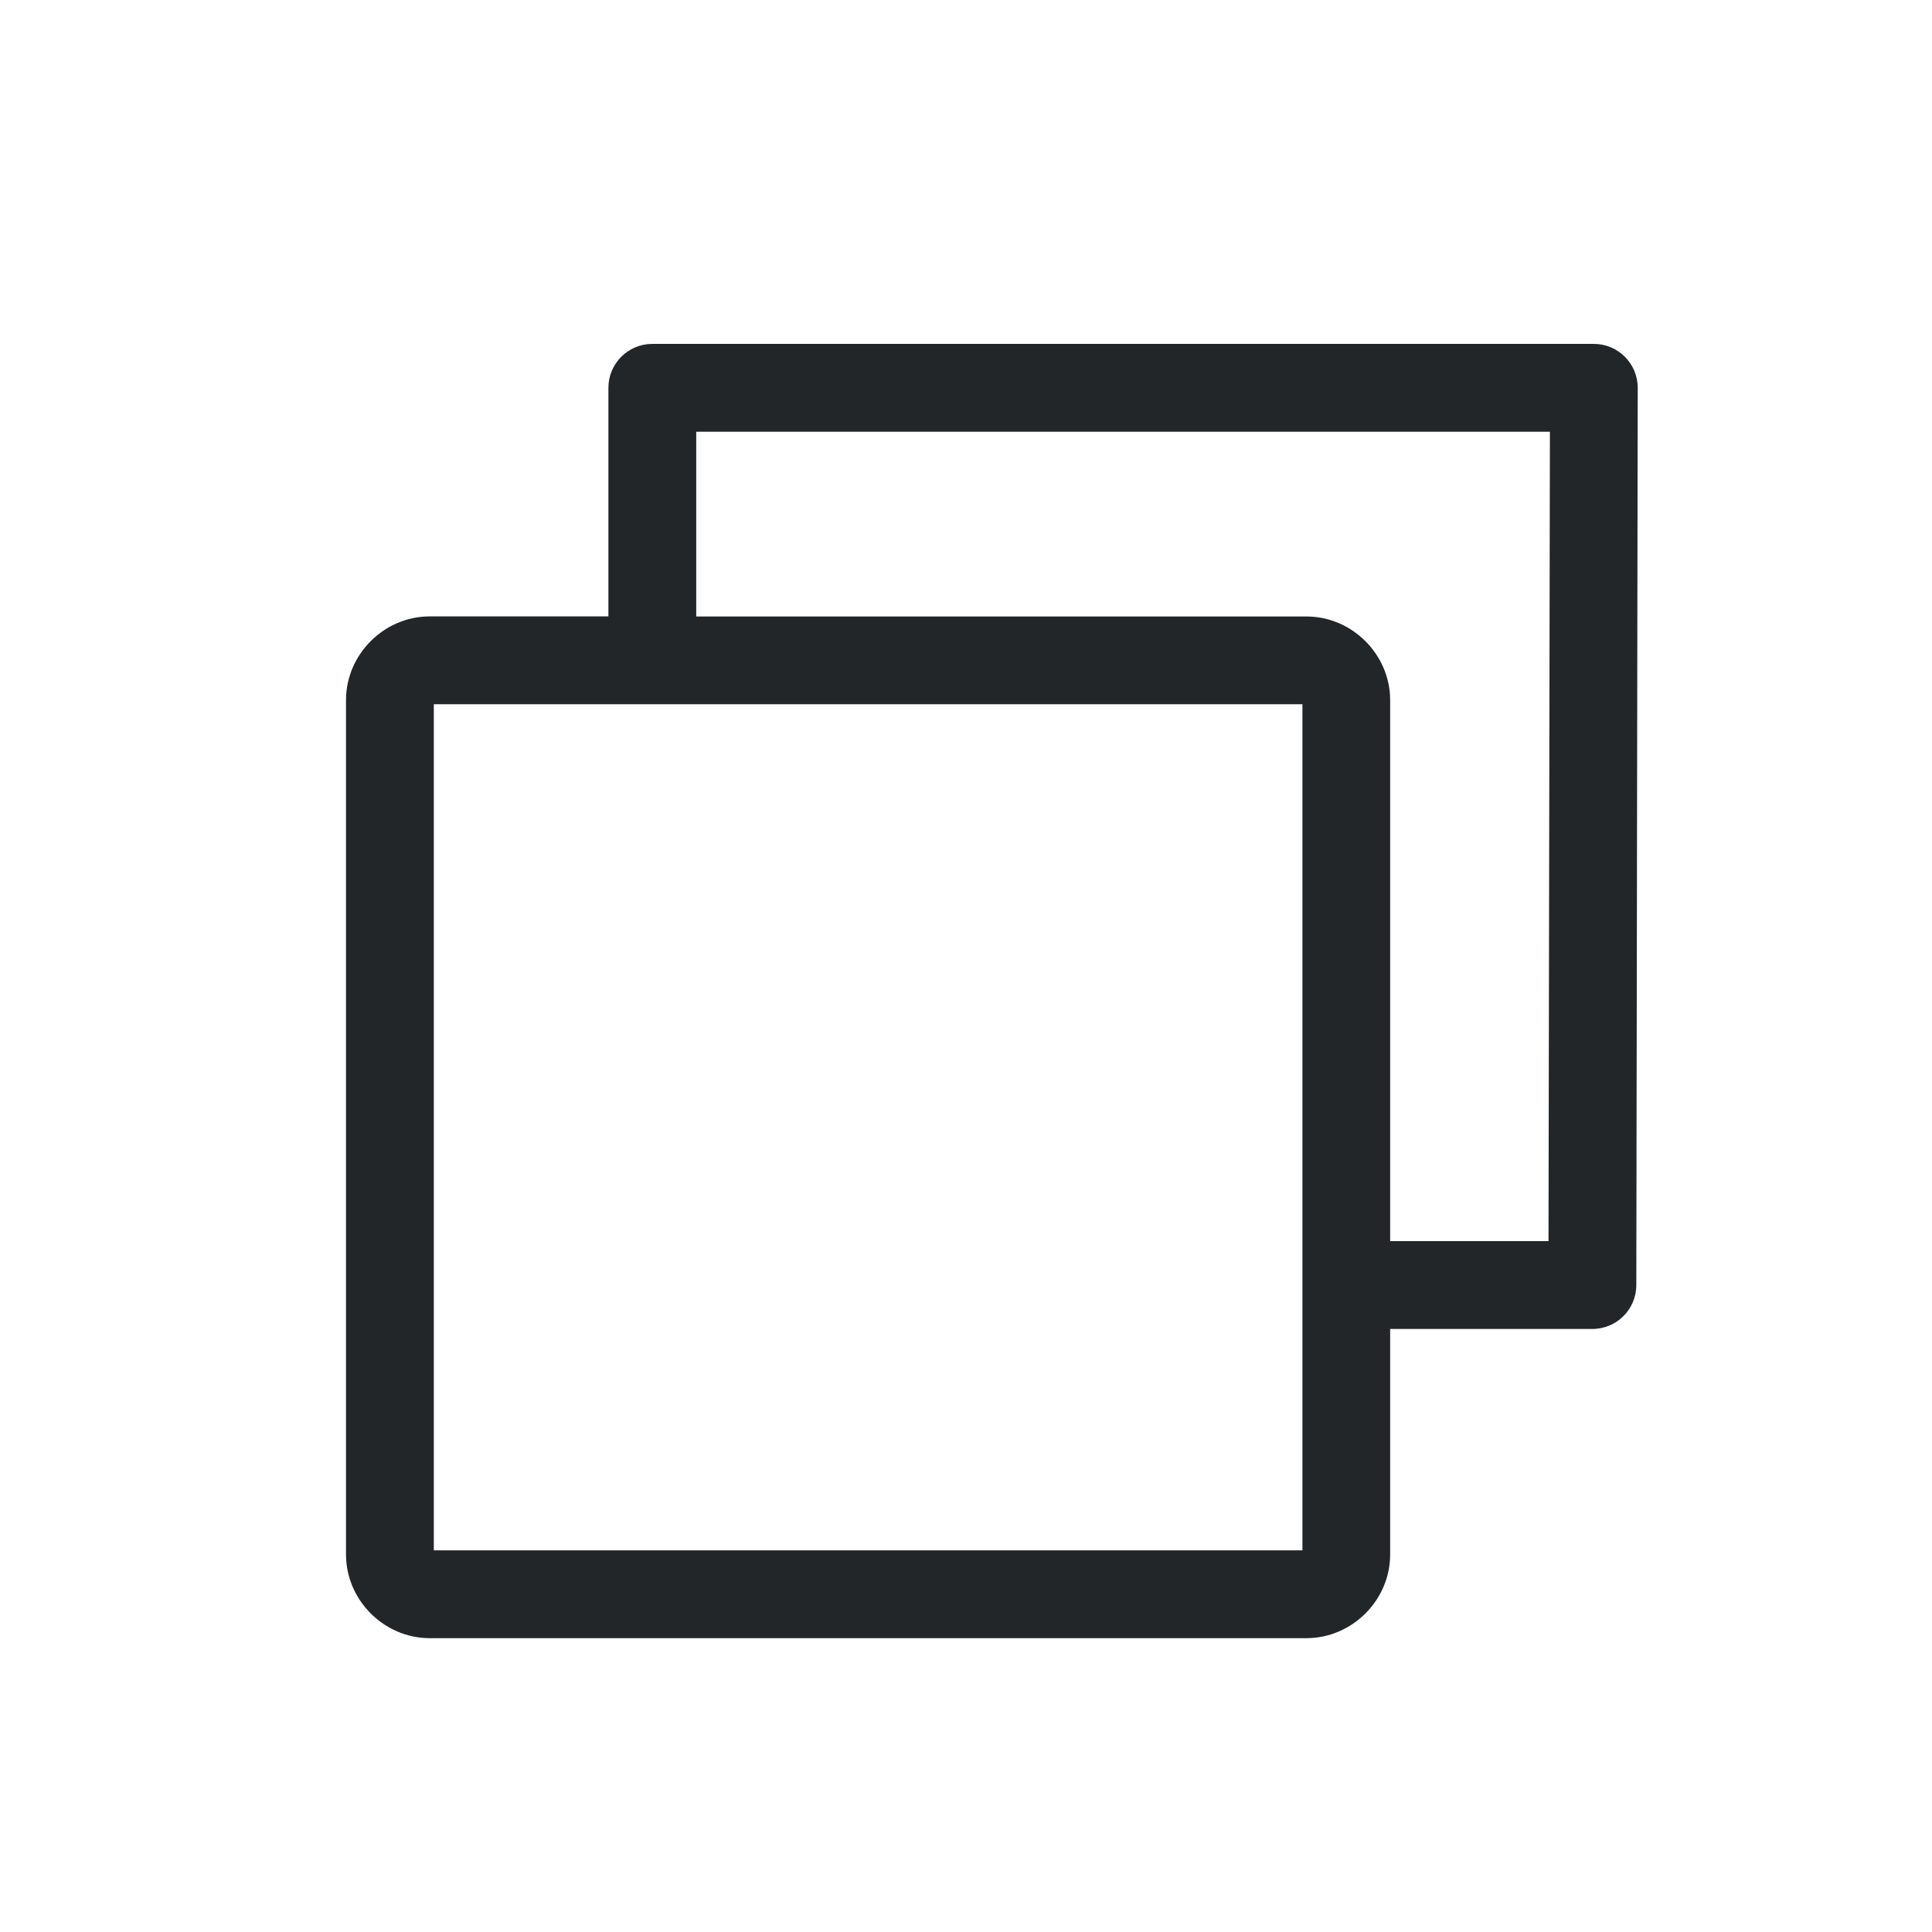
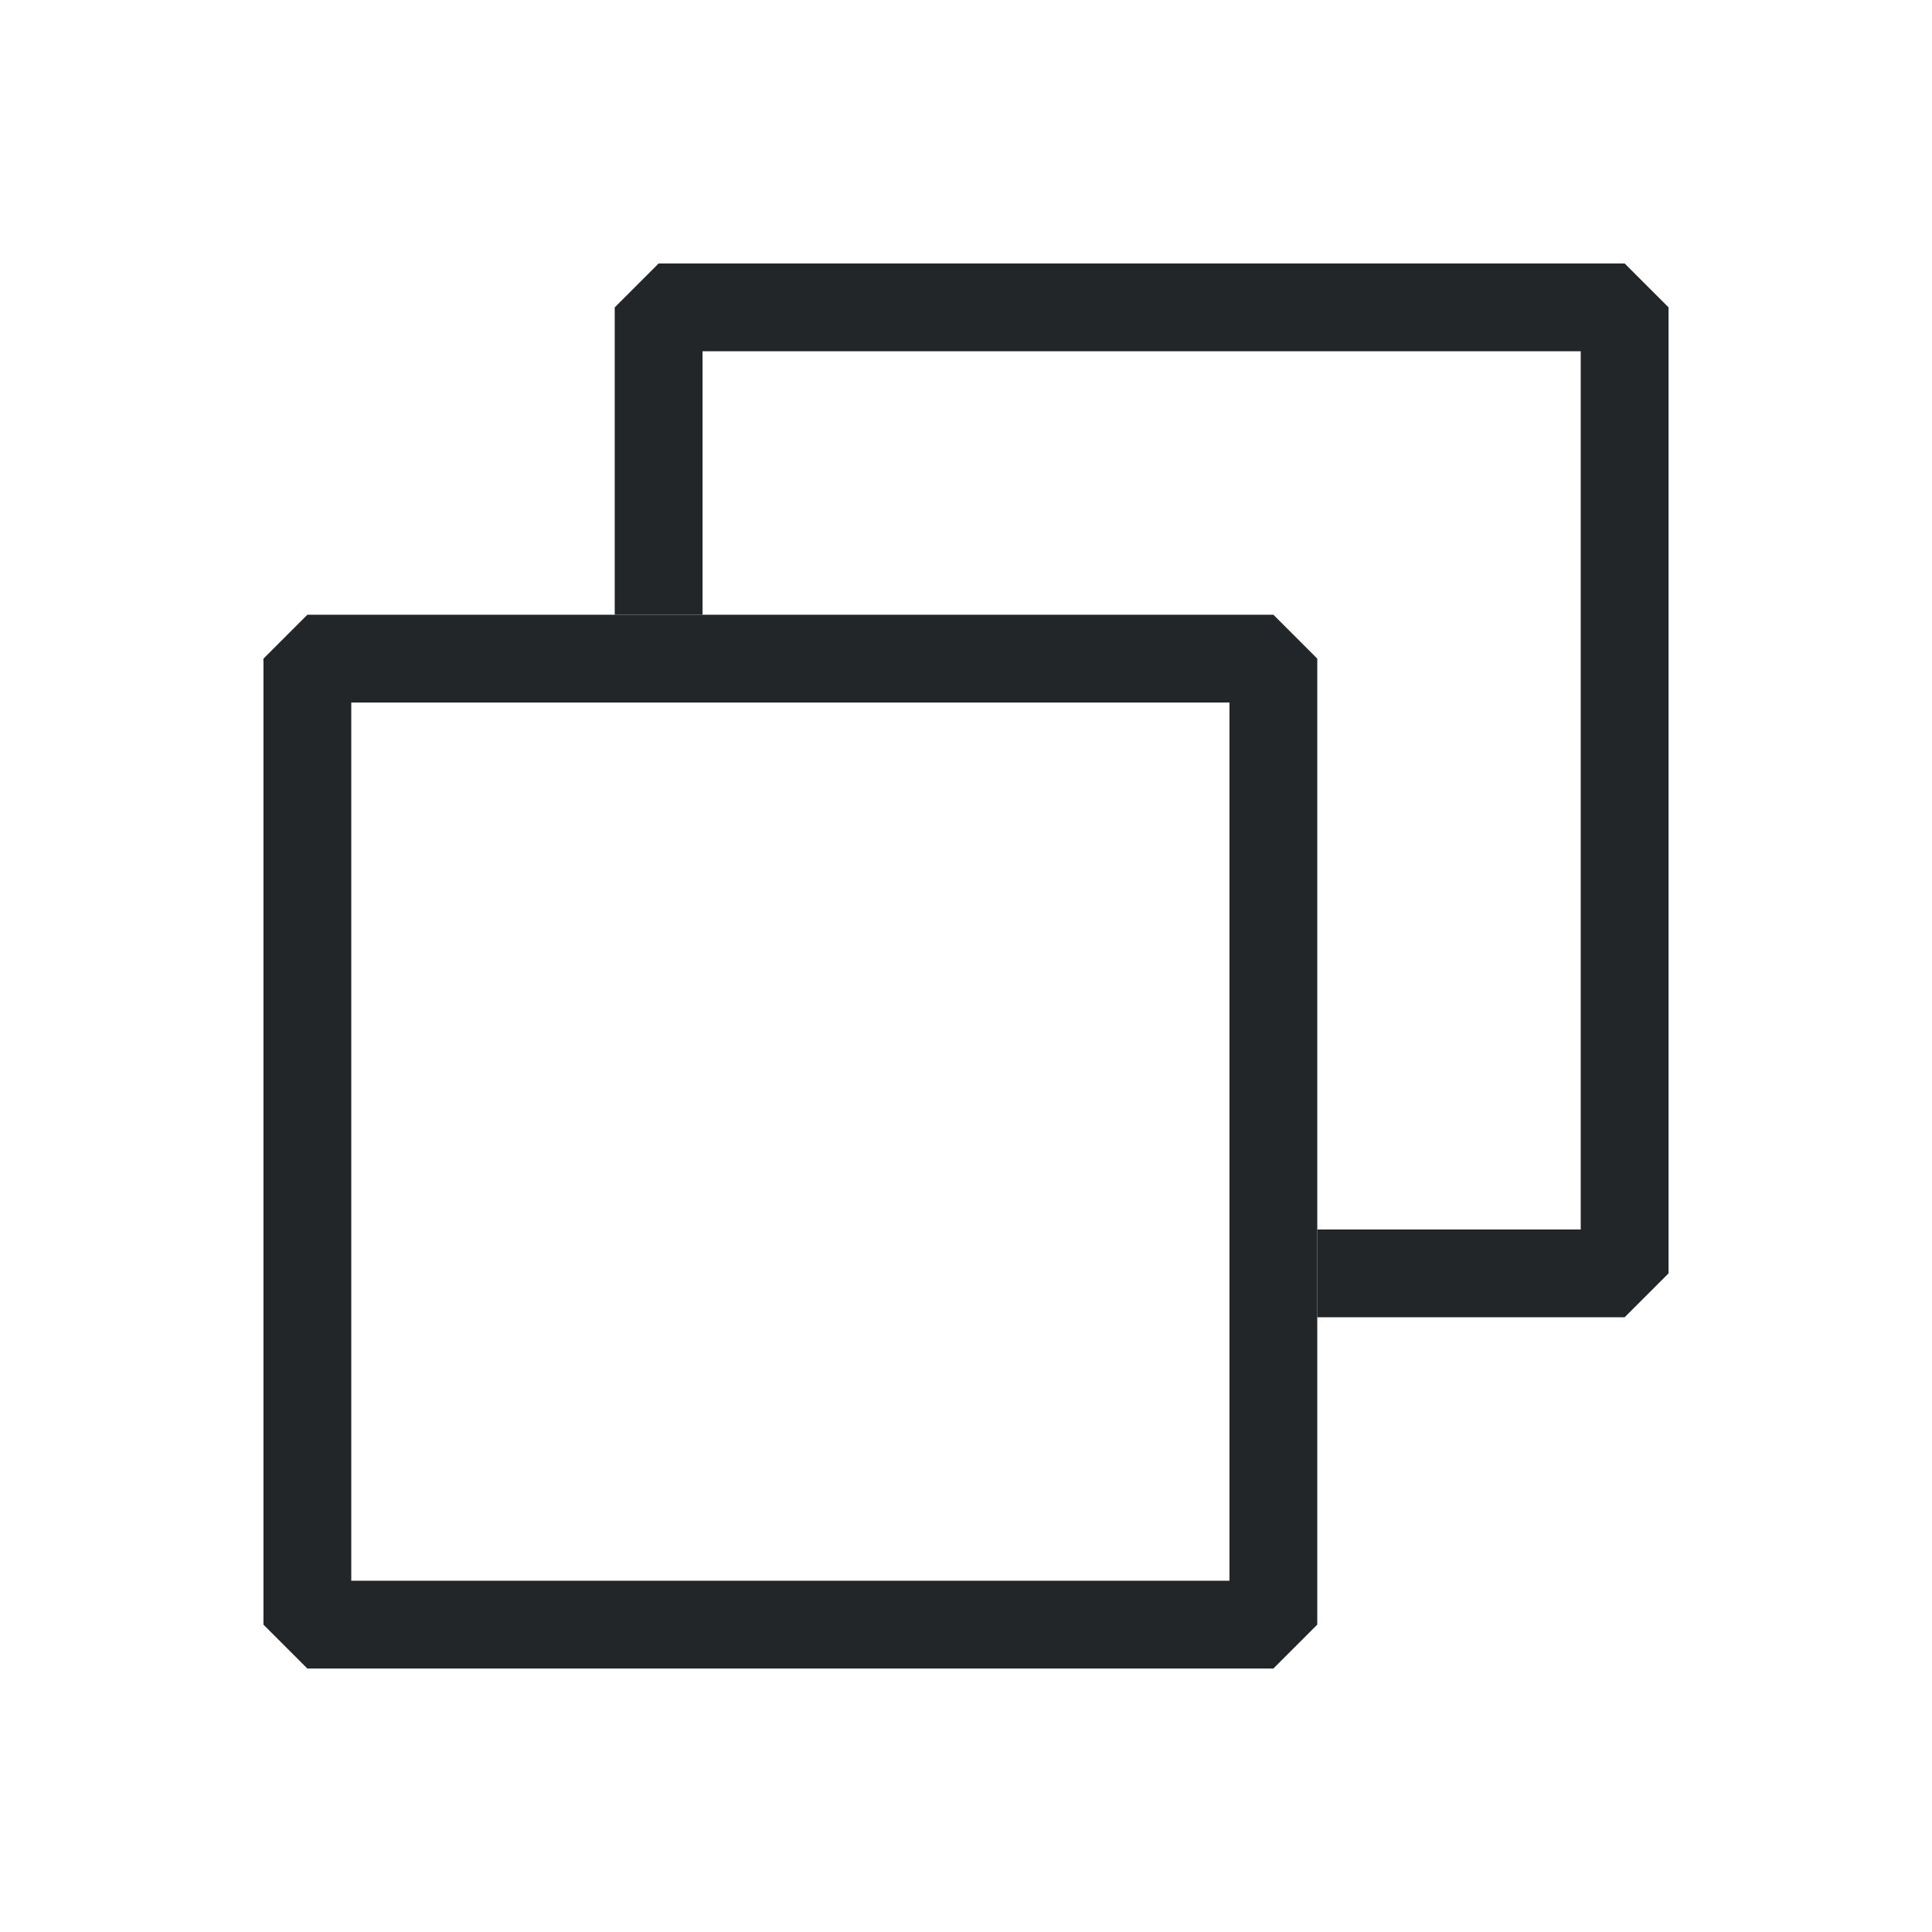
<svg xmlns="http://www.w3.org/2000/svg" version="1.1" viewBox="0 0 22 22">
-   <style type="text/css" id="current-color-scheme">
-         .ColorScheme-Text {
+   <style id="current-color-scheme" type="text/css">.ColorScheme-Text {
            color:#232629;
-         }
-     </style>
-   <path d="m7.428 3.916a0.5 0.5 0 0 0-0.5 0.5v2.603h-2.035c-0.52 1e-7 -0.953 0.433-0.953 0.953v9.729c0 0.52 0.433 0.953 0.953 0.953h9.984c0.52 0 0.953-0.433 0.953-0.953v-2.568h2.303a0.5 0.5 0 0 0 0.5-0.5l0.016-10.217a0.5 0.5 0 0 0-0.5-0.5zm0.5 1h9.721l-0.016 9.217h-1.803v-6.16c0-0.52-0.433-0.953-0.953-0.953h-6.949zm-2.988 3.103h9.891v9.635h-9.891z" class="ColorScheme-Text" fill="currentColor" />
+         }</style>
+   <path class="ColorScheme-Text" d="m3.5 7-0.5 0.5v11l0.5 0.5h11l0.5-0.5v-11l-0.5-0.5h-11zm0.5 1h10v10h-10v-10z" fill="currentColor" />
+   <path class="ColorScheme-Text" d="m7.5 3-0.5 0.5v3.5h1v-3h10v10h-3v1h3.5l0.5-0.5v-11l-0.5-0.5z" fill="currentColor" />
</svg>
